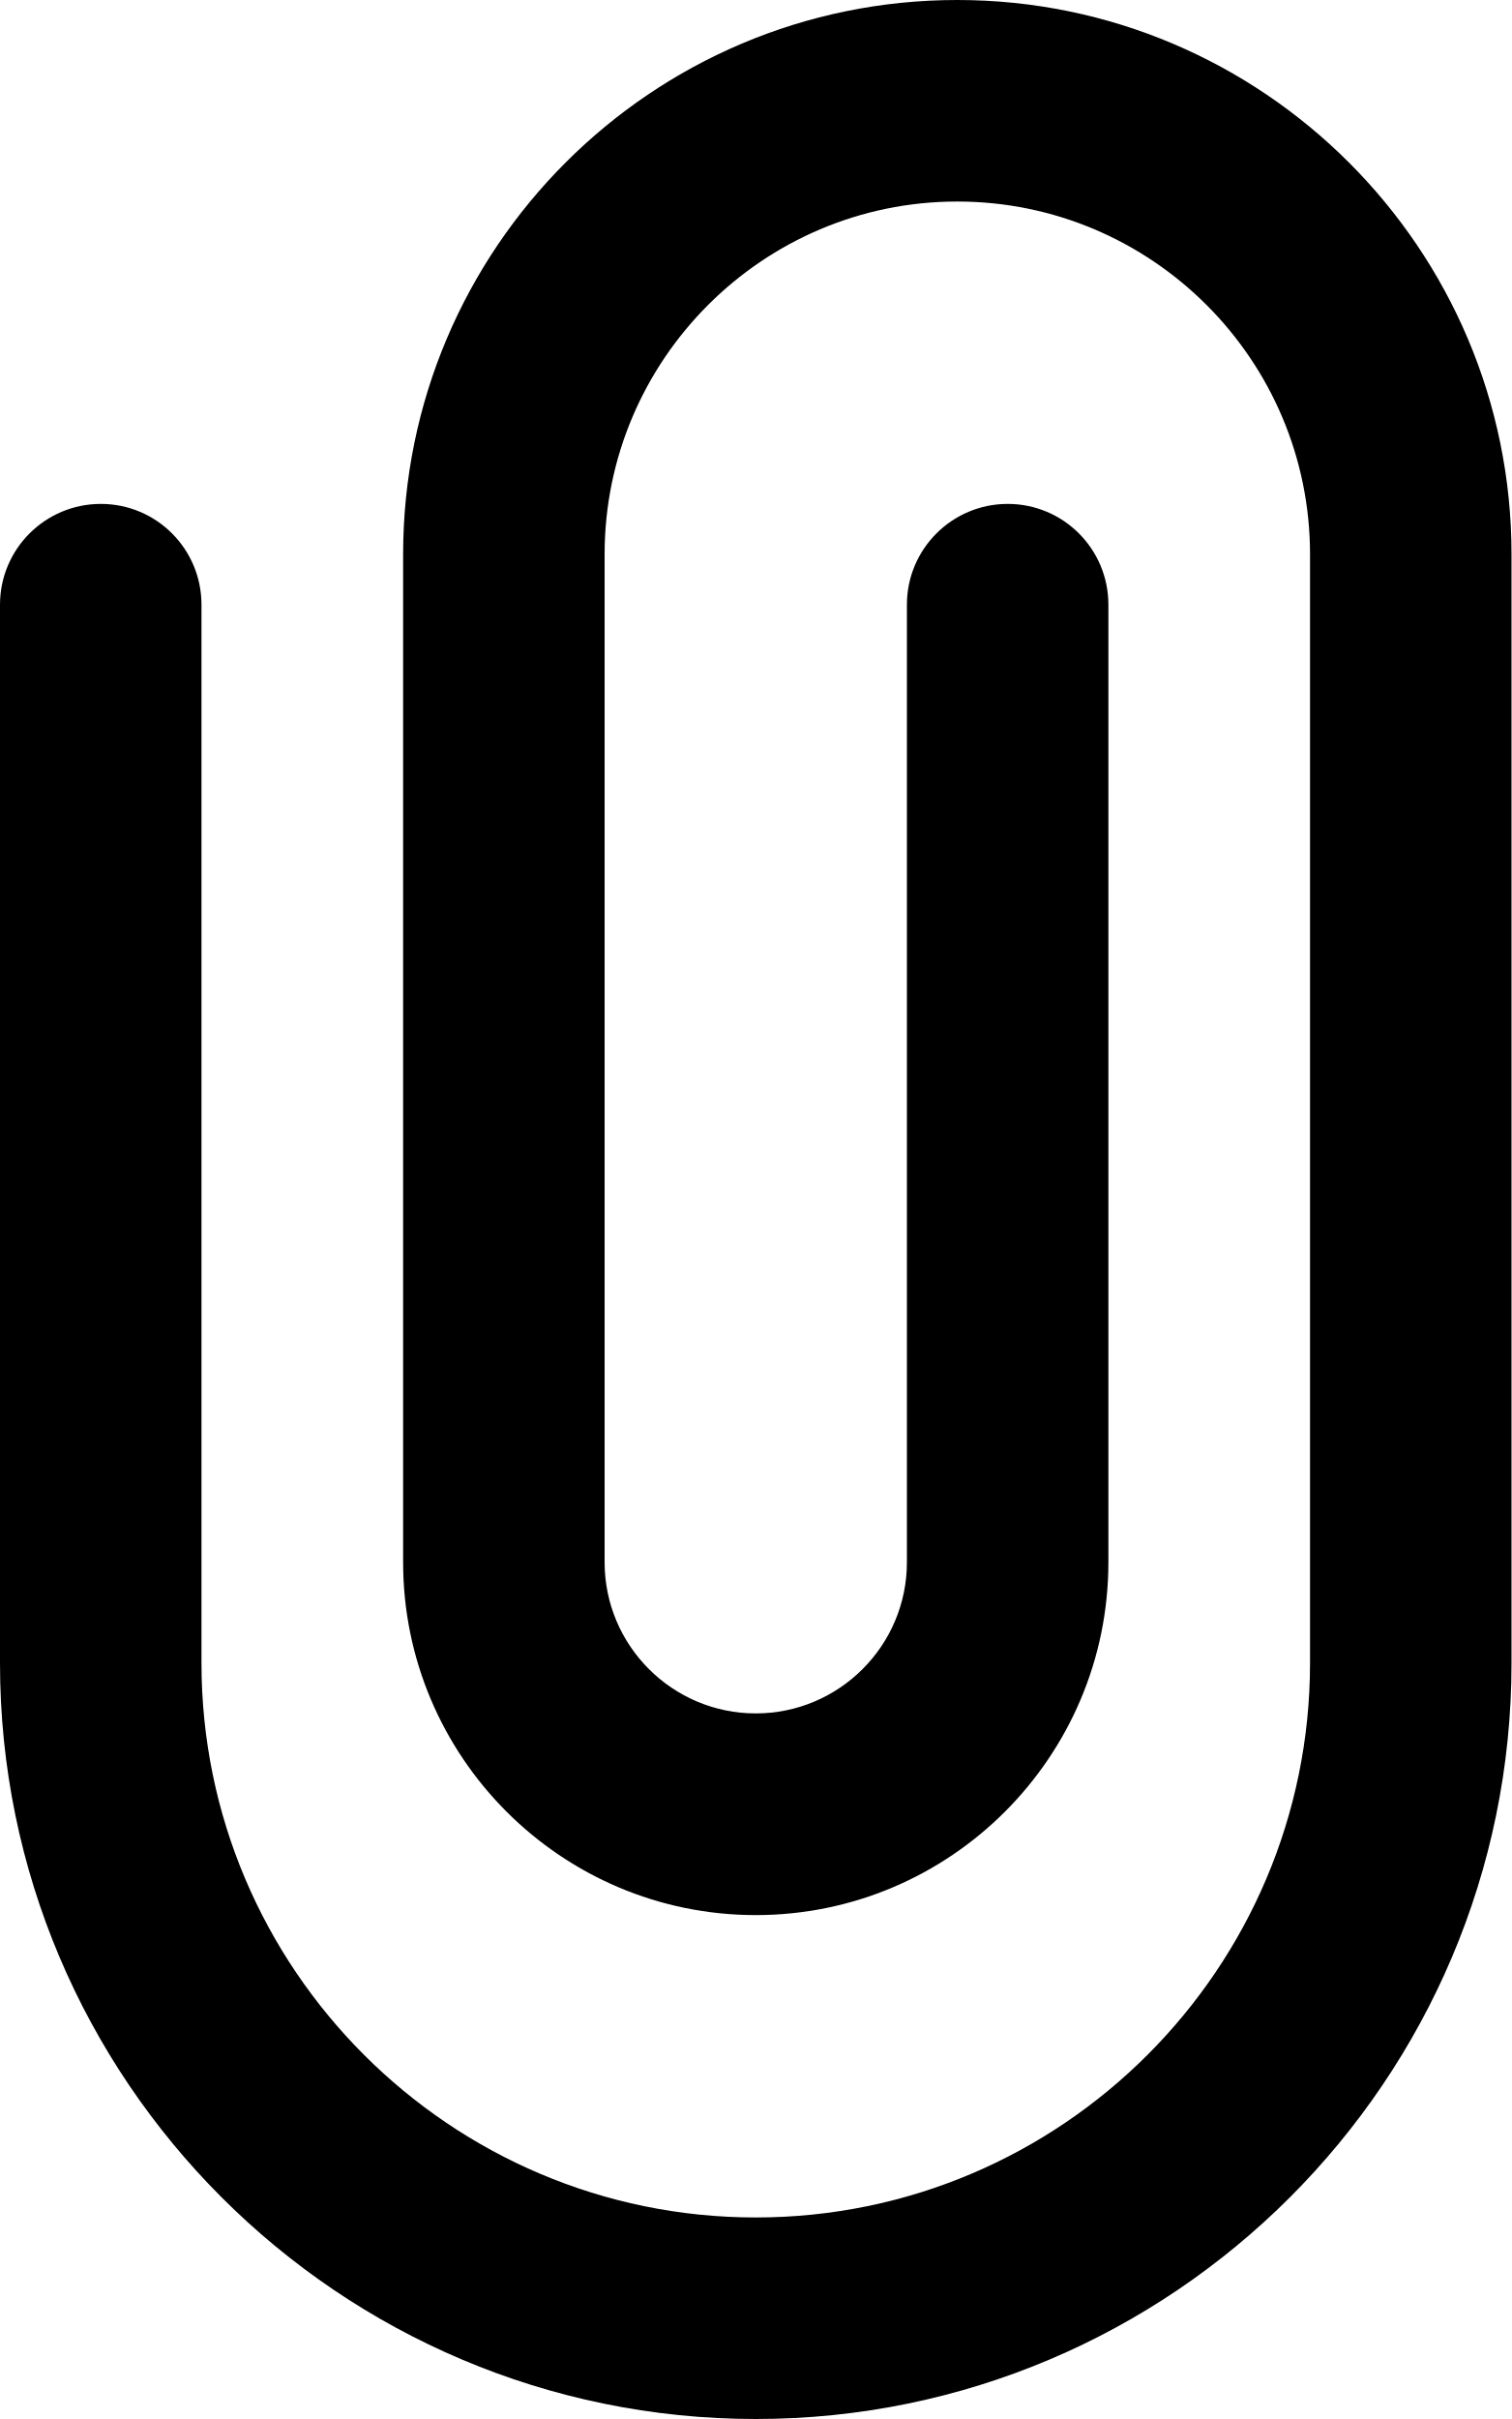
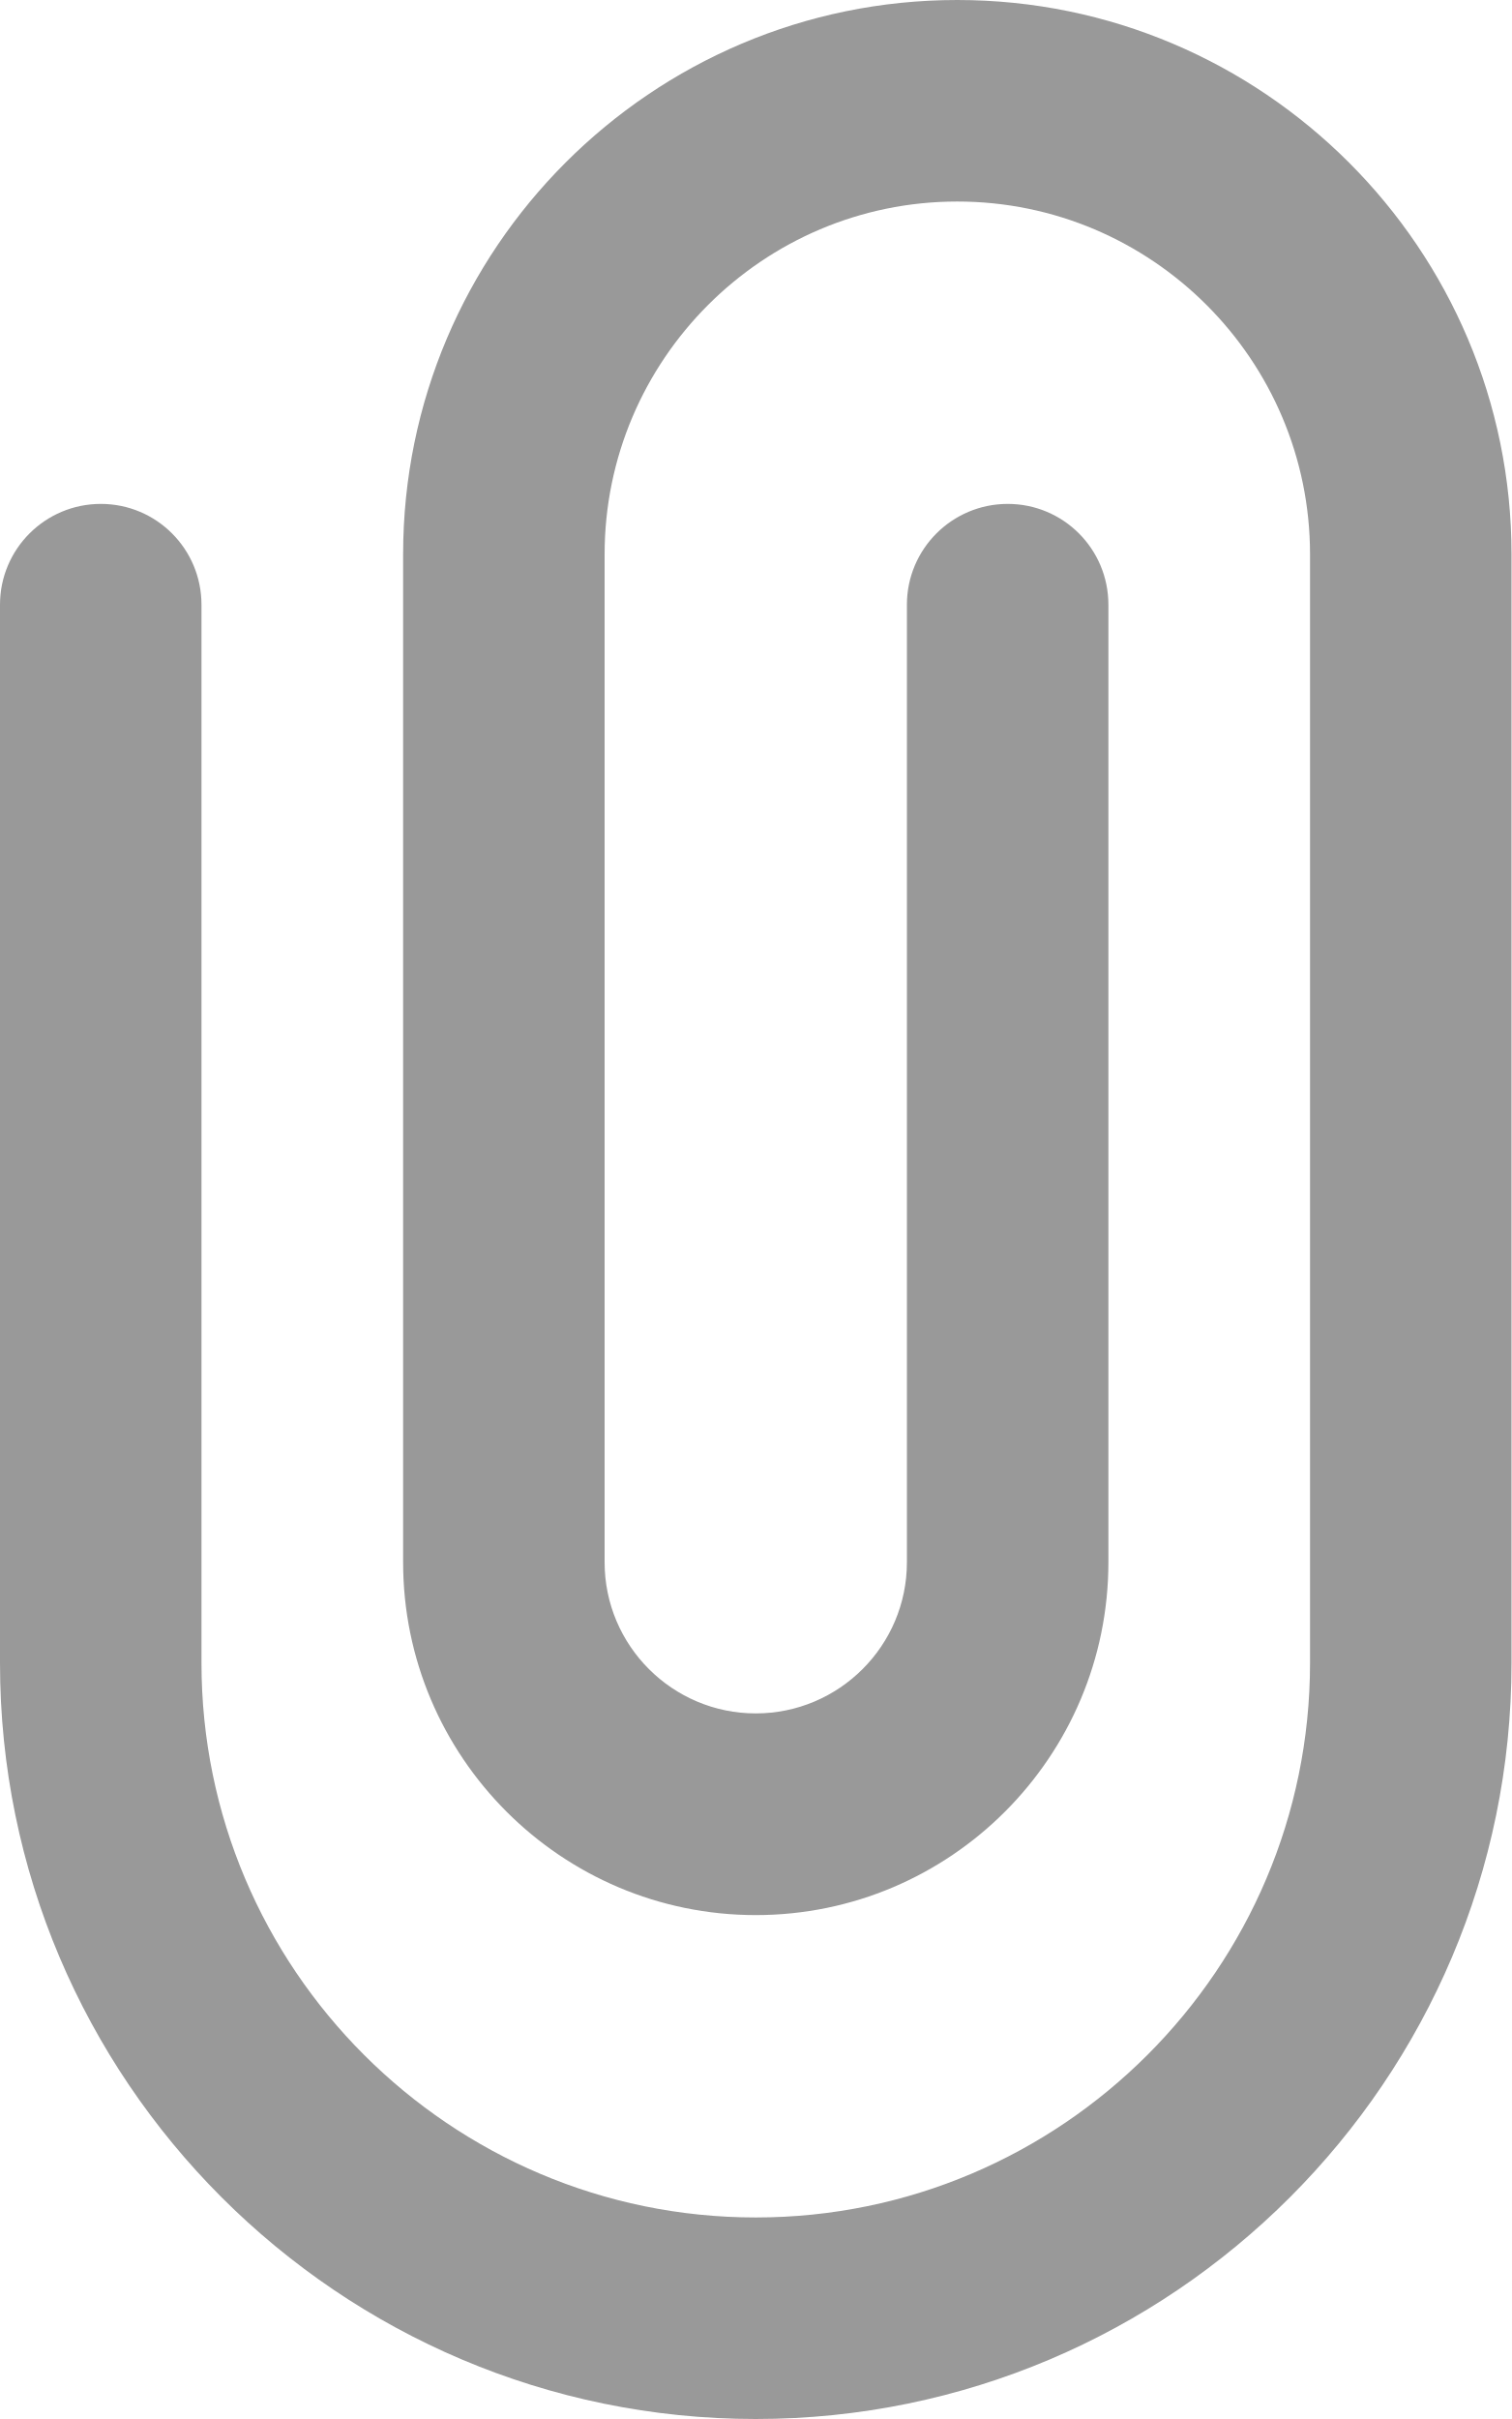
<svg xmlns="http://www.w3.org/2000/svg" width="10px" height="16px" viewBox="0 0 10 16" version="1.1">
  <g id="----------------👉---ICONS" stroke="none" stroke-width="1" fill="none" fill-rule="evenodd">
-     <g id="01---Particles/03---Icon/02---Essentials/05---Communications/Paperclip" transform="translate(-7, -4)" fill="#000000" fill-rule="nonzero">
+     <g id="01---Particles/03---Icon/02---Essentials/05---Communications/Paperclip" transform="translate(-7, -4)" fill="#999999" fill-rule="nonzero">
      <g id="paperclip" transform="translate(7, 4)">
        <path d="M5,16 C2.243,16 0,13.757 0,11 L0,4 C0,3.631 0.299,3.333 0.667,3.333 C1.035,3.333 1.333,3.631 1.333,4 L1.333,11 C1.333,13.021 2.978,14.667 5,14.667 C7.022,14.667 8.667,13.021 8.667,11 L8.667,3.667 C8.667,2.38 7.62,1.333 6.333,1.333 C5.047,1.333 4,2.38 4,3.667 L4,10.333 C4,10.885 4.449,11.333 5,11.333 C5.551,11.333 6,10.885 6,10.333 L6,4 C6,3.631 6.299,3.333 6.667,3.333 C7.035,3.333 7.333,3.631 7.333,4 L7.333,10.333 C7.333,11.62 6.287,12.667 5,12.667 C3.713,12.667 2.667,11.62 2.667,10.333 L2.667,3.667 C2.667,1.645 4.311,-8.8817842e-16 6.333,-8.8817842e-16 C8.355,-8.8817842e-16 10,1.645 10,3.667 L10,11 C10,13.757 7.757,16 5,16 Z" id="Path" />
      </g>
    </g>
  </g>
</svg>
